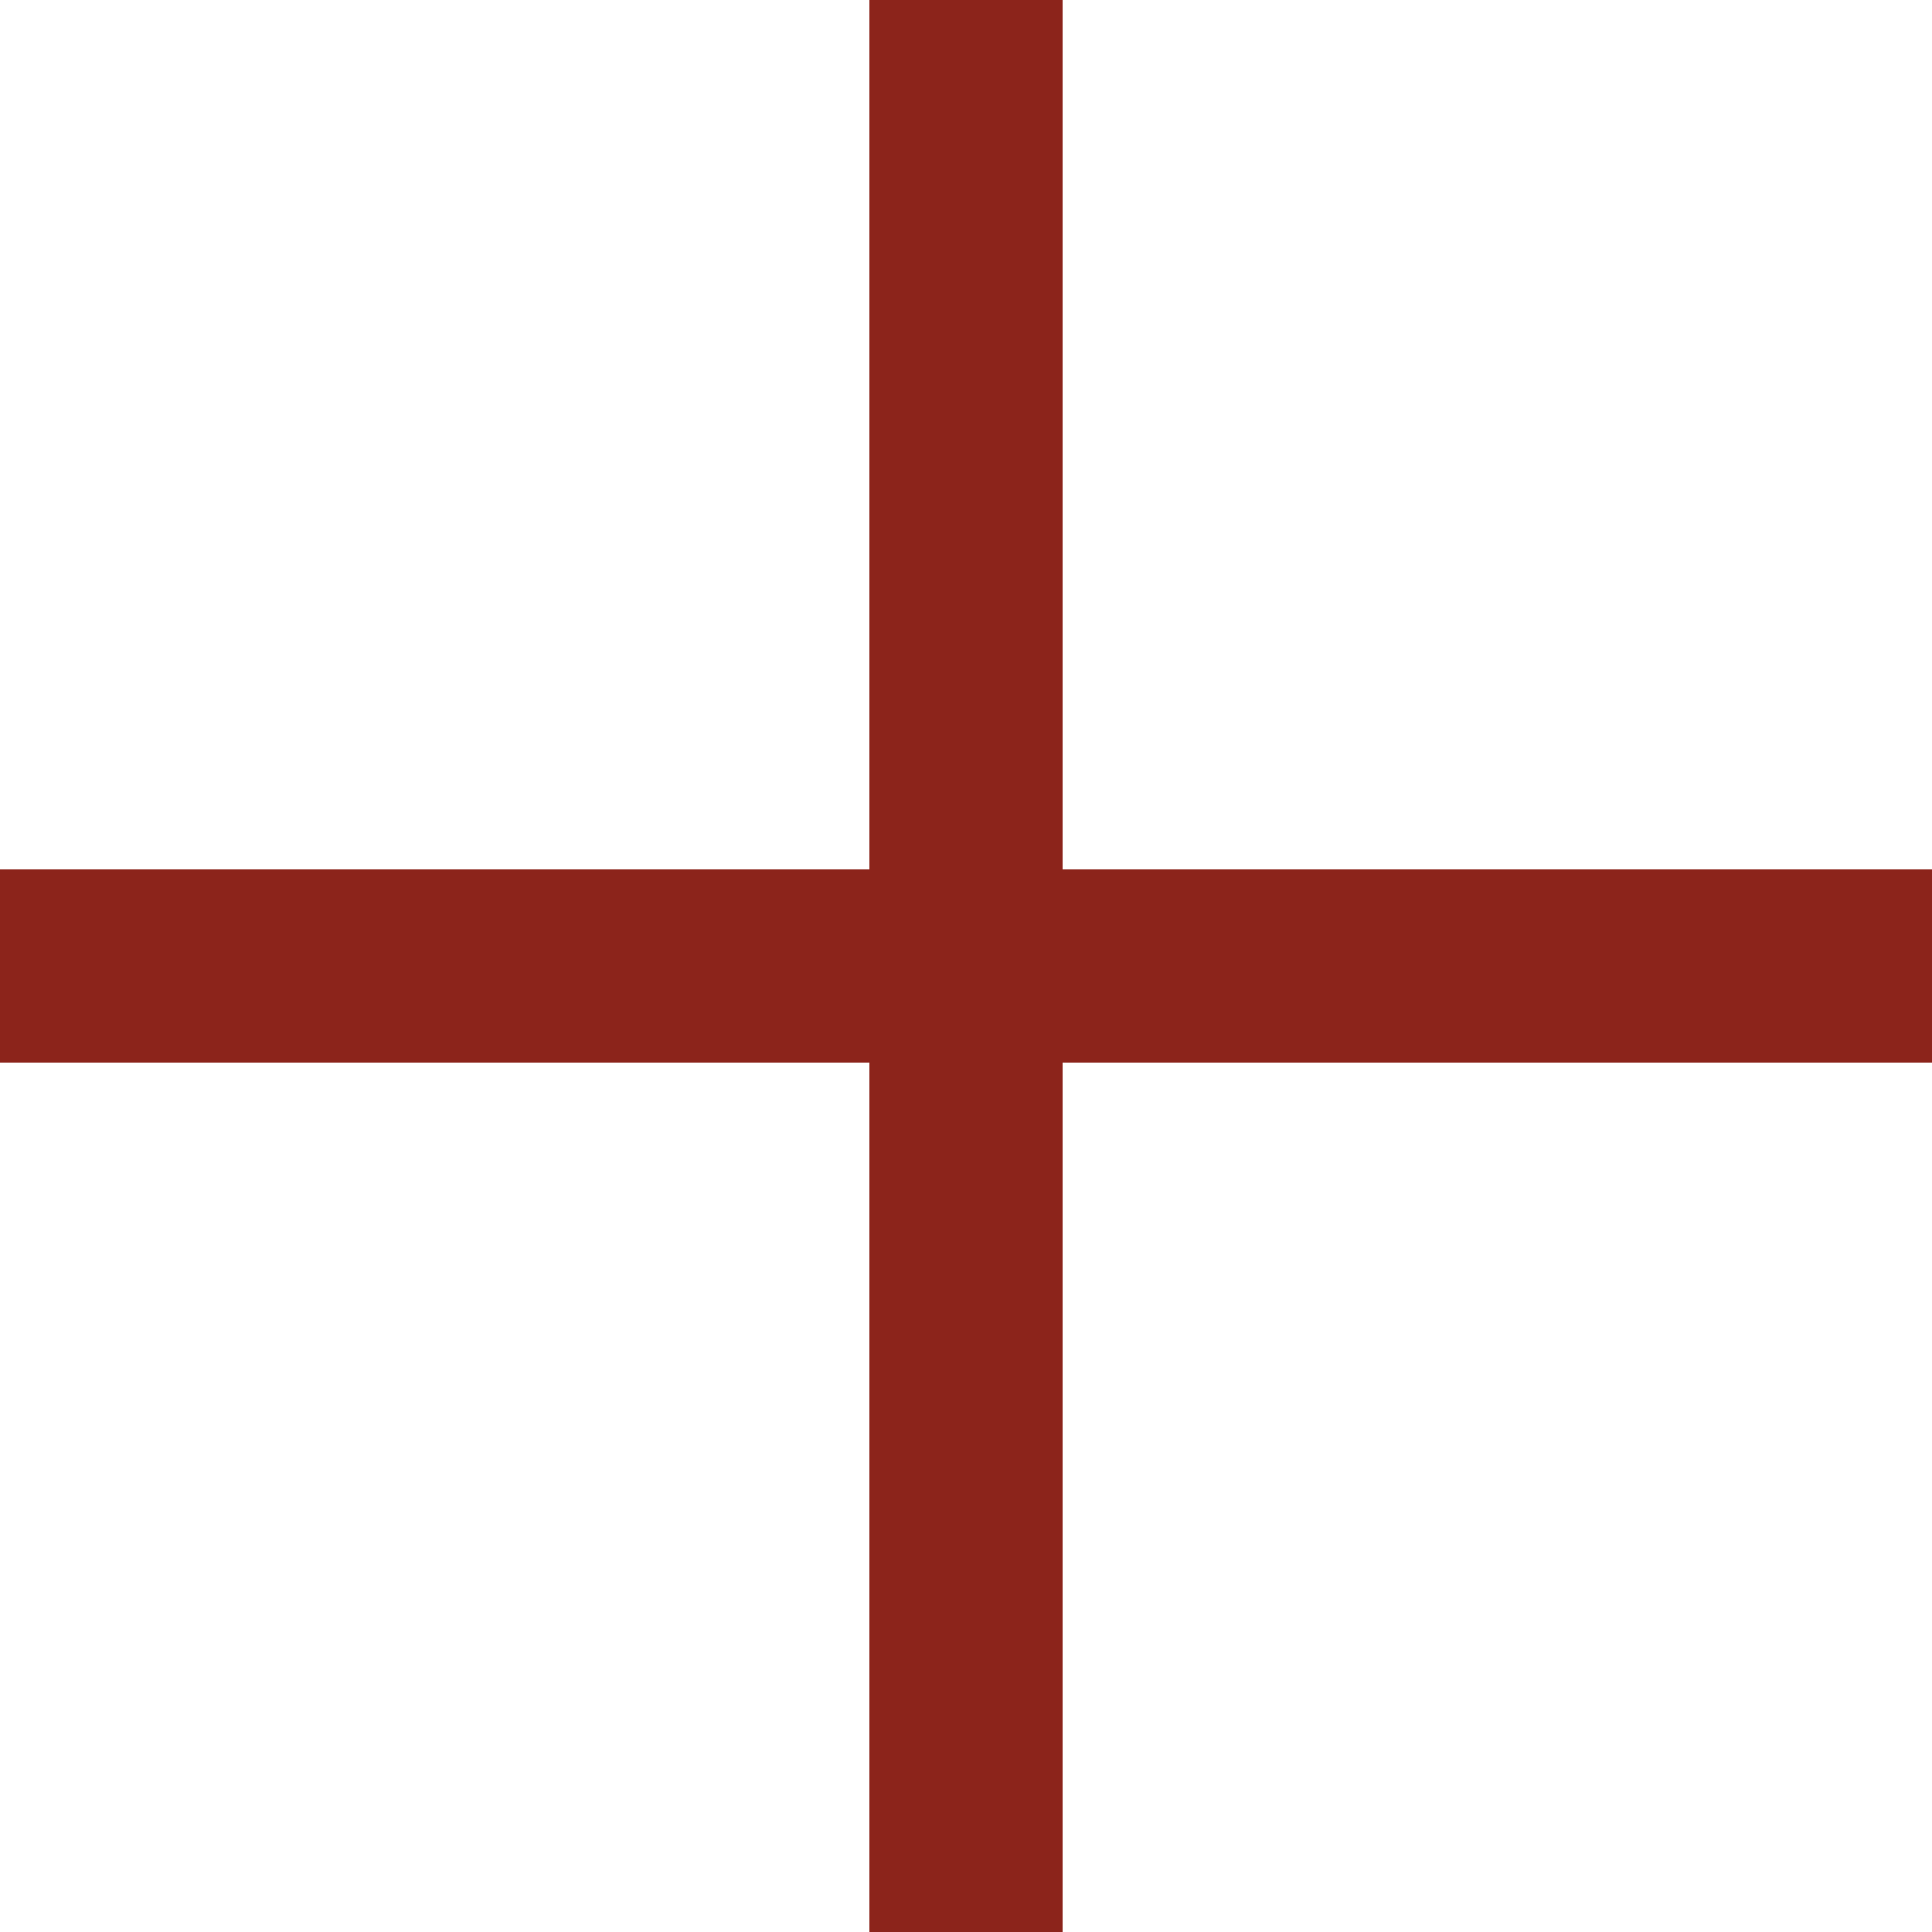
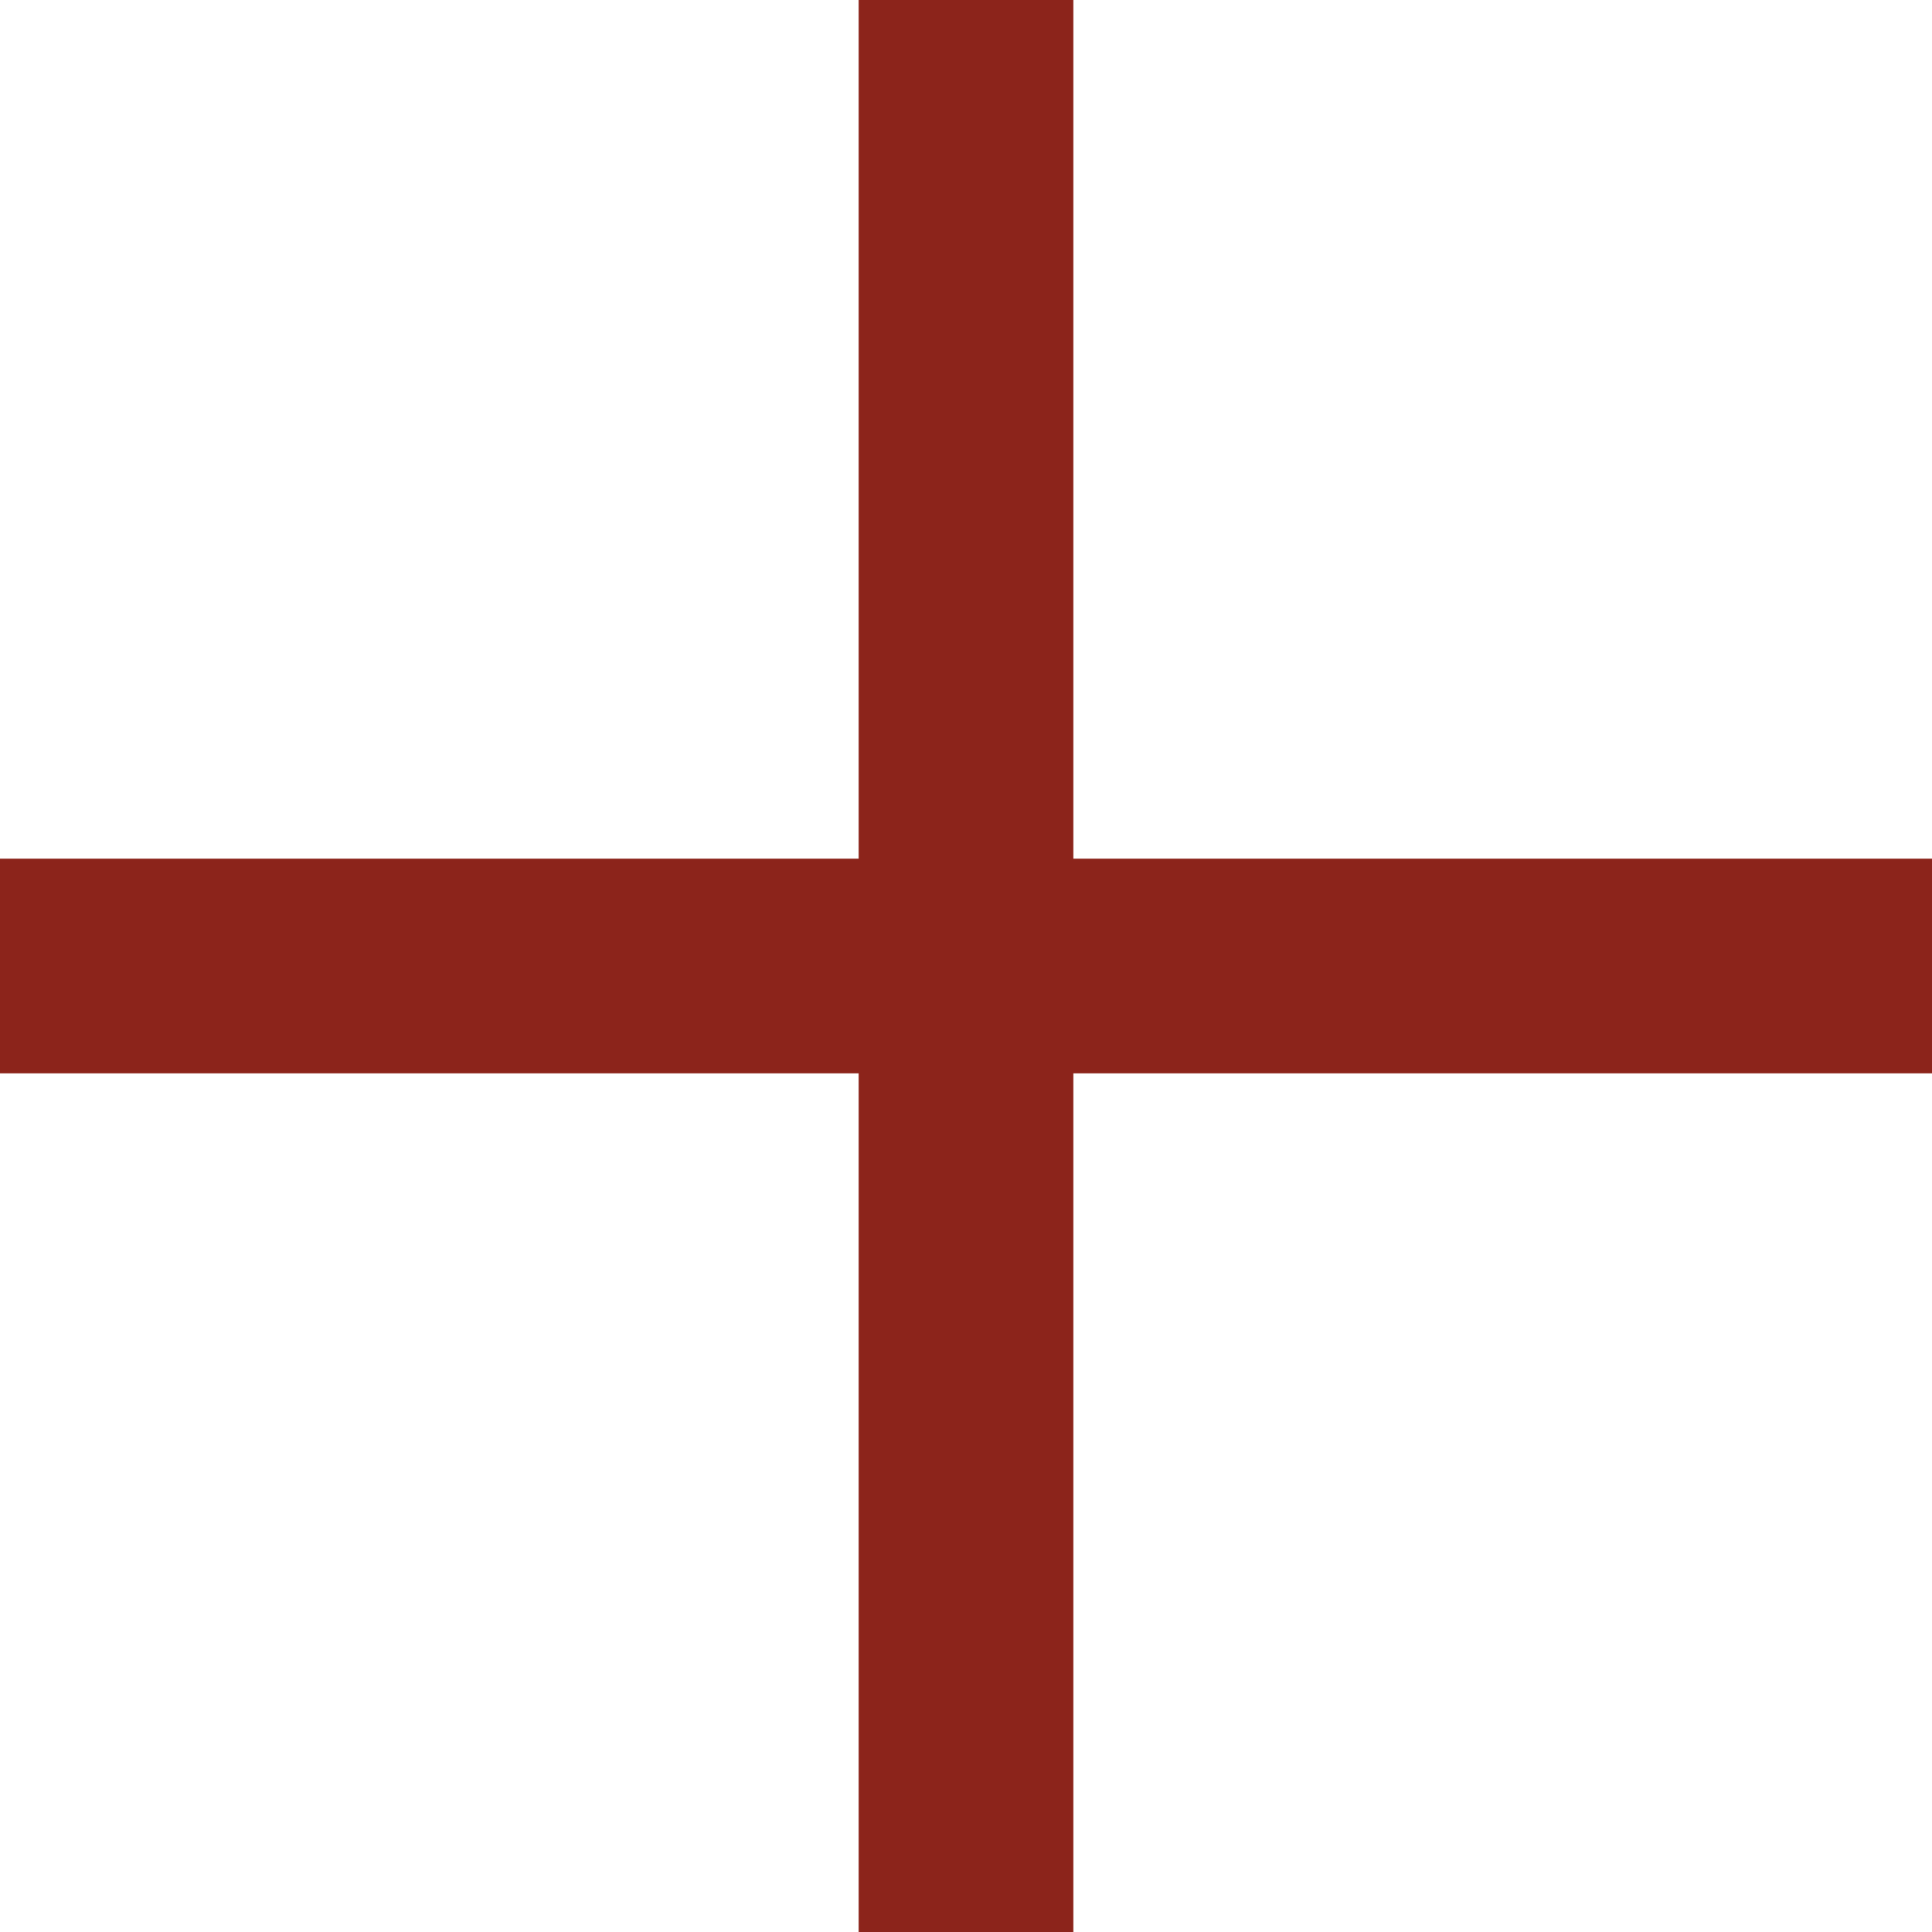
- <svg xmlns="http://www.w3.org/2000/svg" width="20px" height="20px" viewBox="0 0 20 20" version="1.1">
+ <svg xmlns="http://www.w3.org/2000/svg" width="18px" height="18px" viewBox="0 0 18 18" version="1.1">
  <defs />
  <g id="Page-1" stroke="none" stroke-width="1" fill="none" fill-rule="evenodd">
    <g id="Assets" transform="translate(-240, -39)" stroke-linecap="square" stroke-width="2" stroke="#8C241B">
      <g id="Toolbar-Icons" transform="translate(241, 40)">
        <g id="add-selected">
-           <path d="M9,0 L9,18" id="Line" />
-           <path d="M0,9 L18,9" id="Line" />
+           <path d="M8,0 L8,16" id="Line" />
+           <path d="M0,8 L16,8" id="Line" />
        </g>
      </g>
    </g>
  </g>
</svg>
